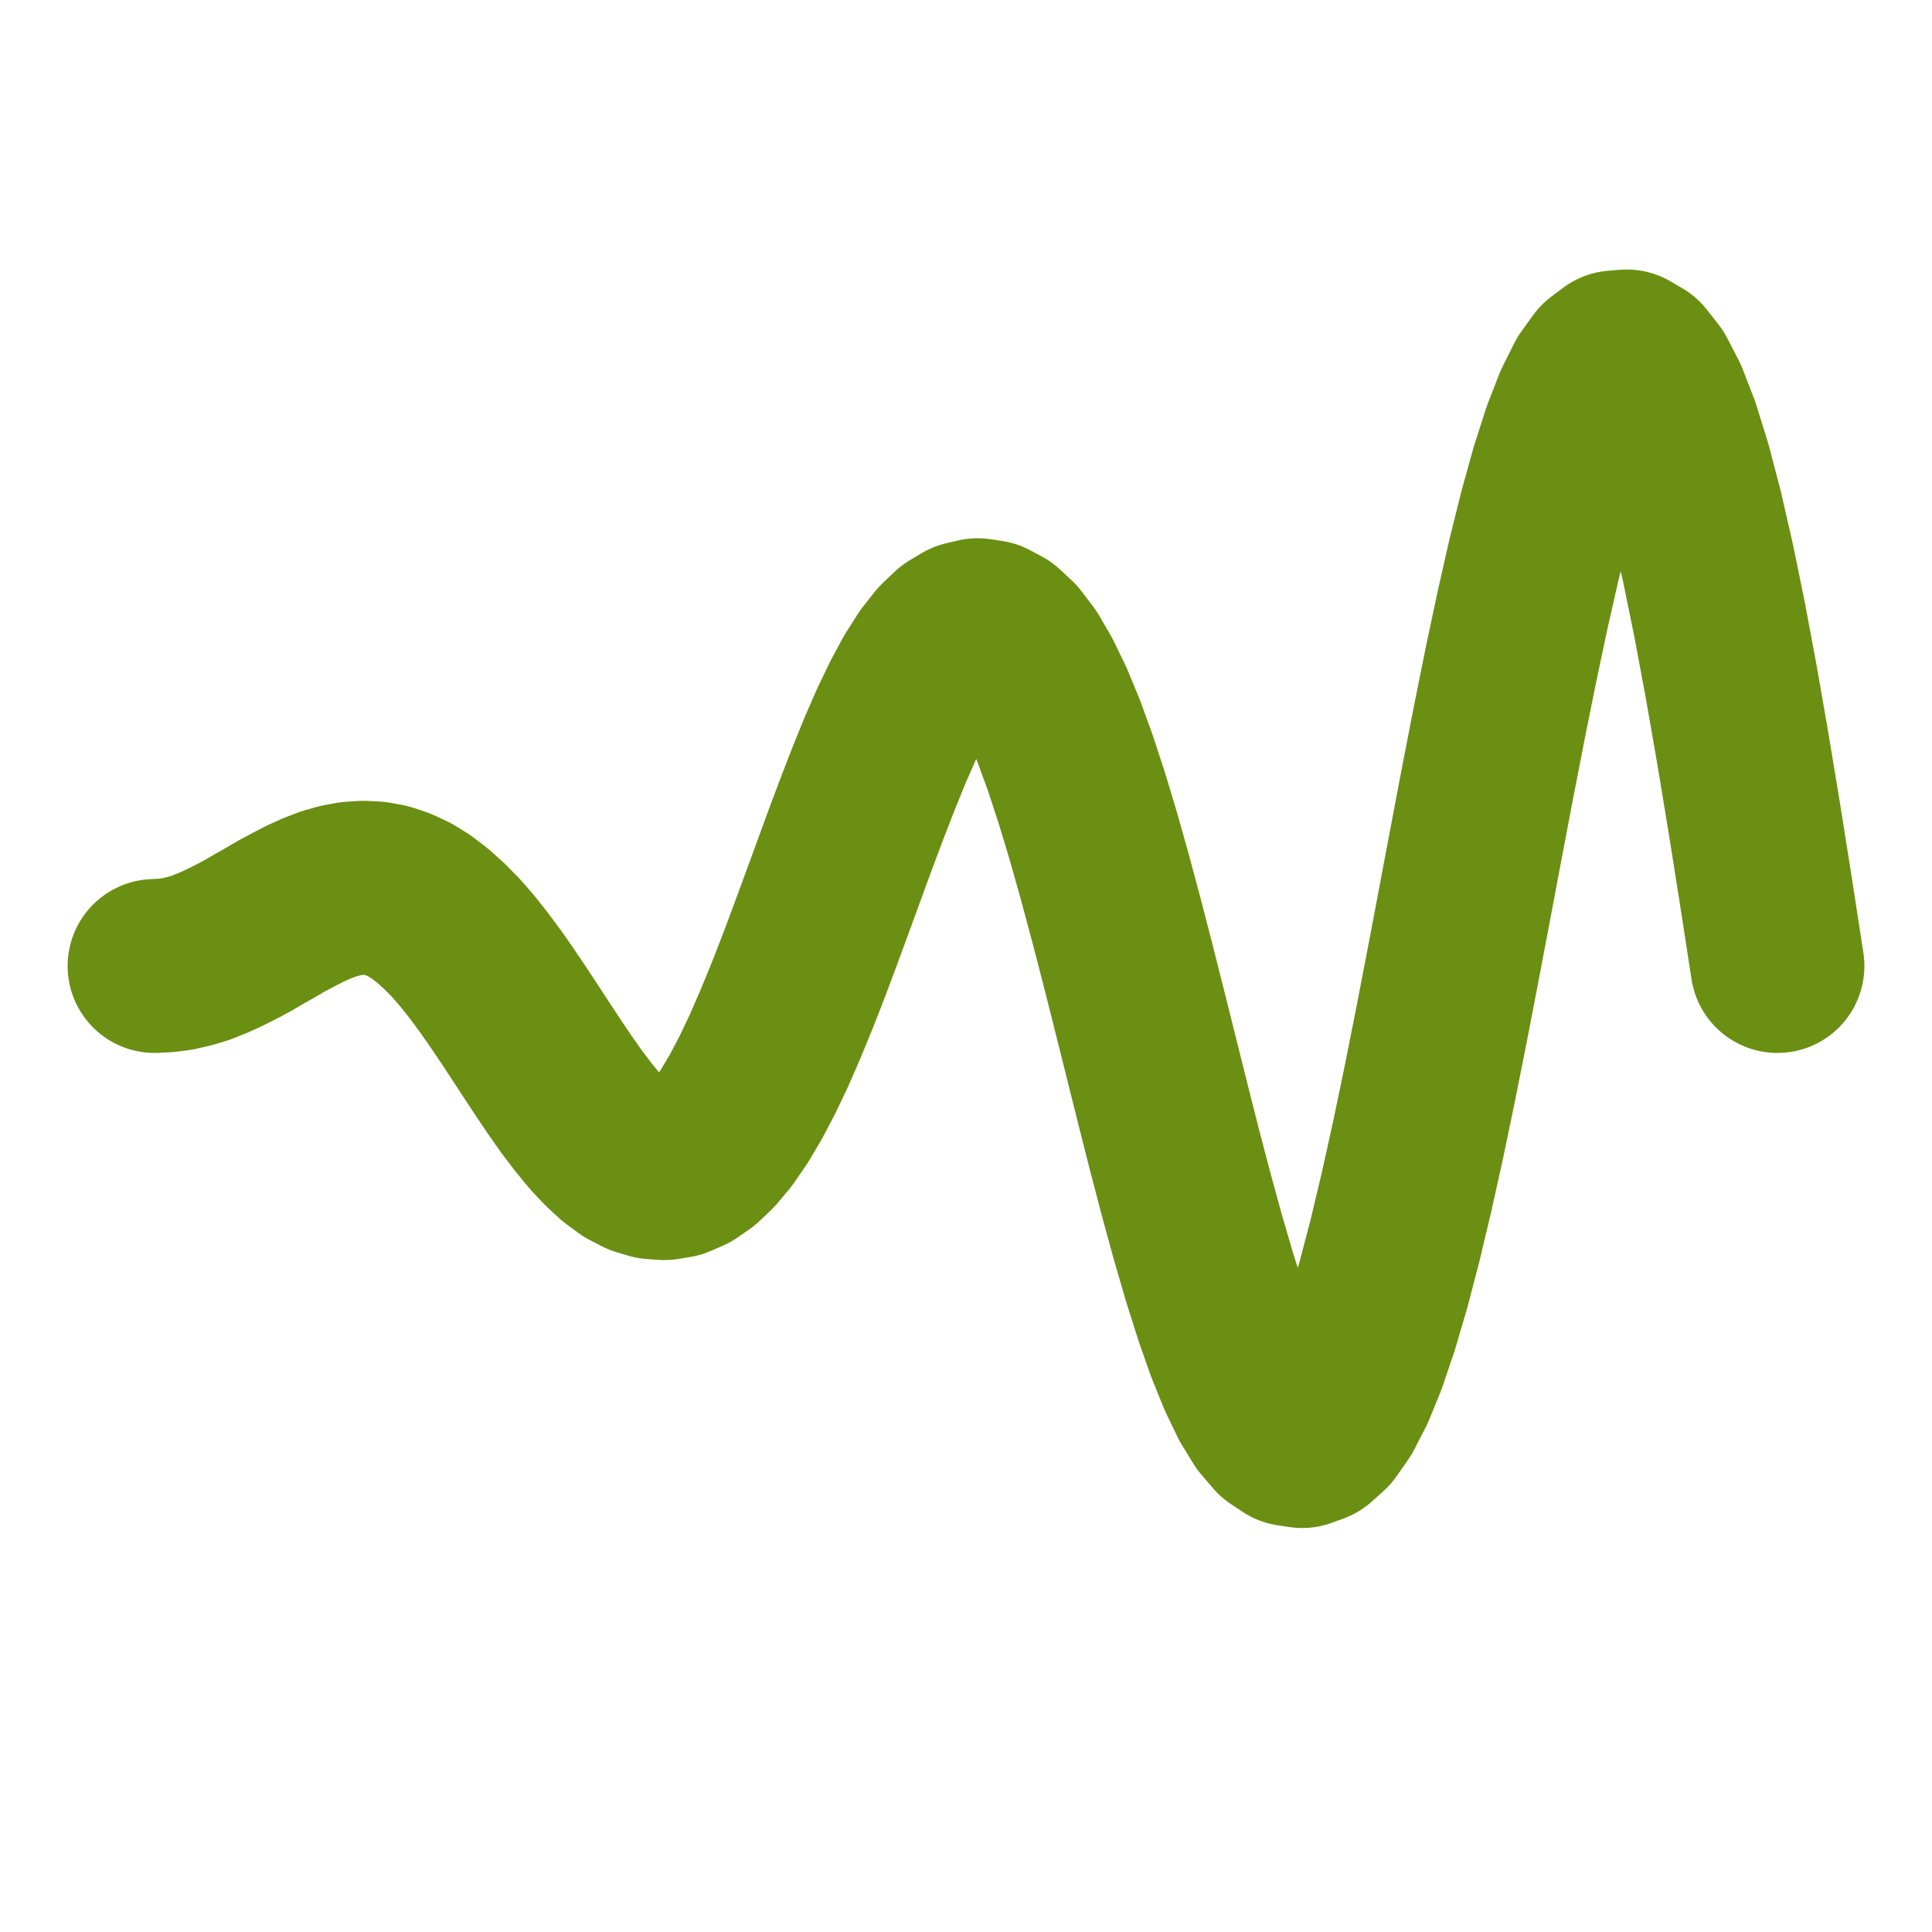
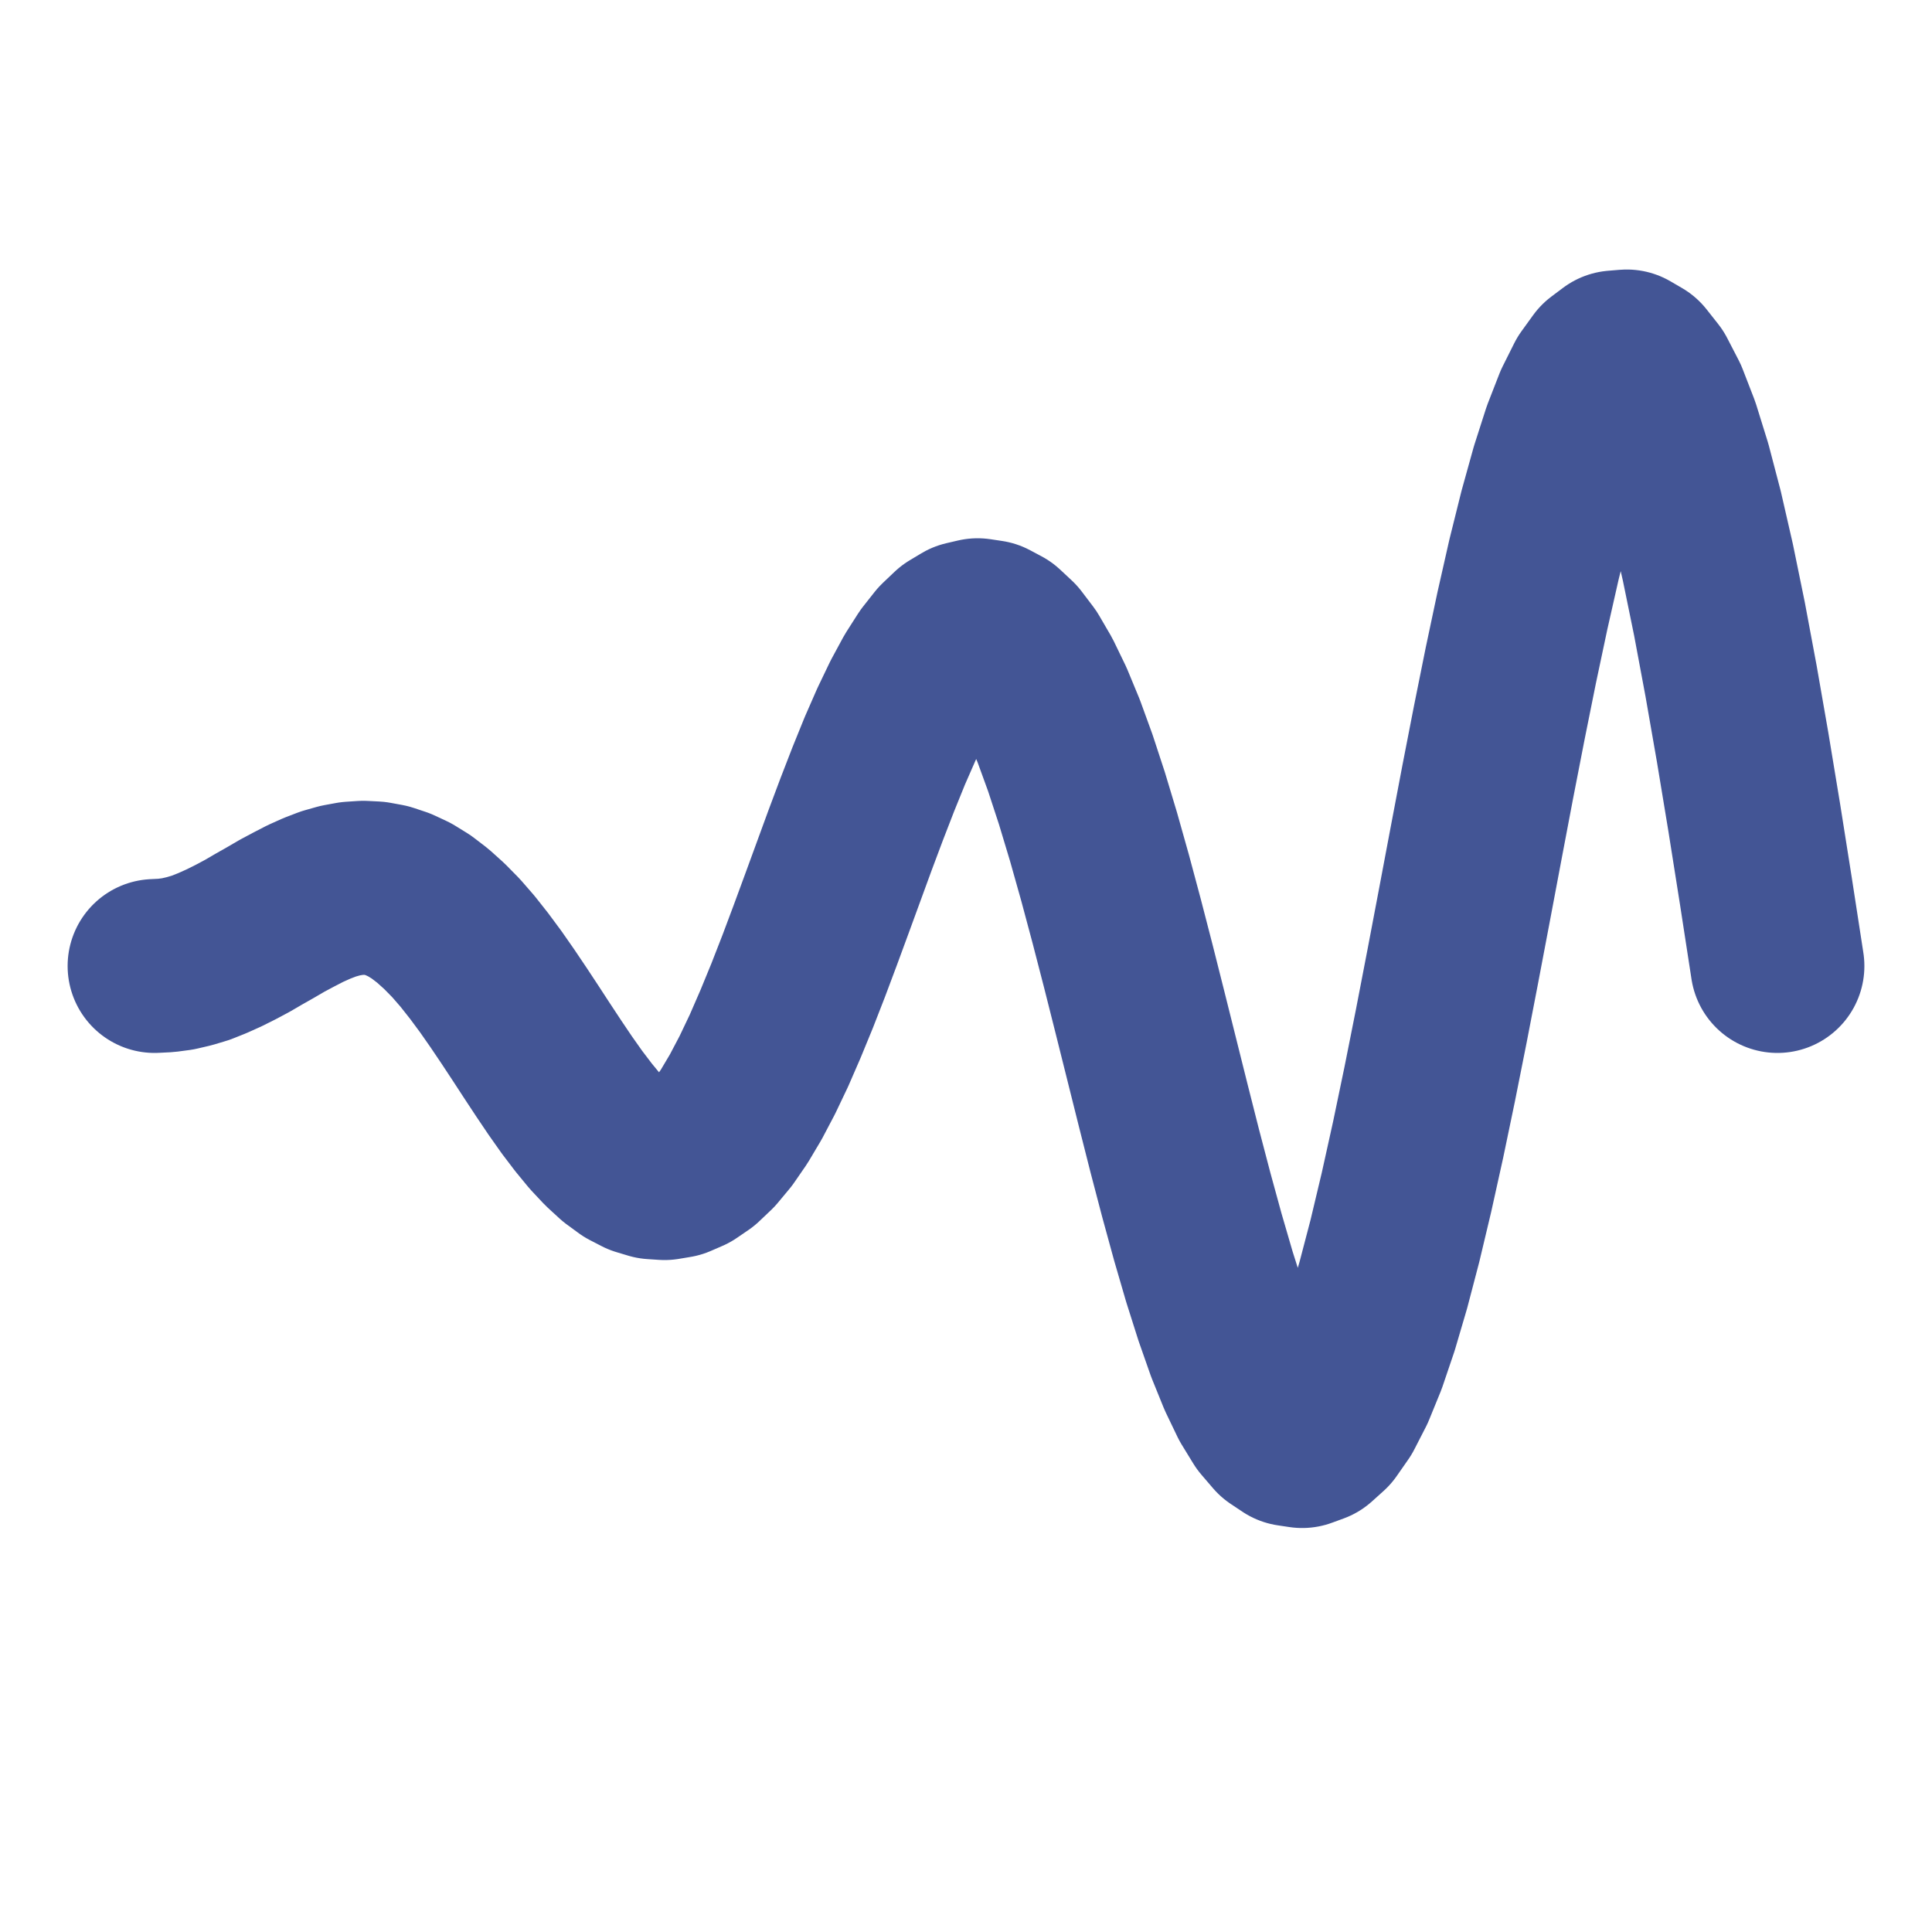
<svg xmlns="http://www.w3.org/2000/svg" width="256" height="256" viewBox="0 0 100 100" role="img" aria-label="Freestyle wave mark">
-   <polyline points="8.00,50.00 8.60,49.97 9.20,49.89 9.80,49.75 10.40,49.57 11.00,49.33 11.60,49.06 12.20,48.76 12.80,48.44 13.40,48.09 14.00,47.75 14.60,47.40 15.20,47.08 15.80,46.77 16.40,46.50 17.00,46.27 17.60,46.10 18.20,45.99 18.80,45.95 19.40,45.98 20.00,46.09 20.60,46.29 21.20,46.57 21.80,46.94 22.40,47.40 23.00,47.94 23.60,48.55 24.20,49.24 24.80,50.00 25.40,50.81 26.00,51.67 26.60,52.56 27.20,53.47 27.80,54.39 28.40,55.30 29.00,56.19 29.60,57.04 30.20,57.83 30.80,58.56 31.40,59.20 32.00,59.75 32.60,60.19 33.20,60.50 33.80,60.68 34.40,60.72 35.00,60.62 35.60,60.36 36.20,59.95 36.80,59.38 37.40,58.66 38.00,57.79 38.60,56.78 39.20,55.64 39.80,54.38 40.40,53.00 41.00,51.54 41.60,50.00 42.20,48.40 42.80,46.77 43.40,45.13 44.00,43.49 44.60,41.89 45.20,40.34 45.80,38.86 46.40,37.49 47.00,36.24 47.60,35.13 48.20,34.19 48.80,33.43 49.40,32.86 50.00,32.50 50.60,32.36 51.20,32.45 51.80,32.77 52.40,33.33 53.00,34.12 53.60,35.15 54.20,36.39 54.80,37.84 55.40,39.49 56.00,41.32 56.60,43.31 57.20,45.44 57.80,47.68 58.40,50.00 59.00,52.38 59.60,54.78 60.20,57.18 60.80,59.55 61.40,61.84 62.00,64.03 62.60,66.09 63.20,67.98 63.80,69.69 64.40,71.17 65.00,72.42 65.60,73.40 66.20,74.10 66.80,74.50 67.40,74.59 68.00,74.37 68.60,73.83 69.20,72.97 69.80,71.80 70.40,70.33 71.00,68.56 71.60,66.52 72.20,64.23 72.80,61.71 73.40,59.00 74.00,56.12 74.60,53.11 75.20,50.00 75.80,46.84 76.40,43.66 77.00,40.50 77.60,37.42 78.20,34.44 78.80,31.61 79.40,28.96 80.00,26.55 80.60,24.39 81.20,22.52 81.80,20.98 82.40,19.78 83.00,18.95 83.60,18.50 84.20,18.45 84.80,18.80 85.40,19.56 86.00,20.72 86.60,22.27 87.20,24.20 87.80,26.49 88.40,29.11 89.00,32.04 89.60,35.25 90.20,38.69 90.80,42.32 91.40,46.11 92.00,50.00" fill="none" stroke="#6B8F12" stroke-width="9" stroke-linecap="round" stroke-linejoin="round" />
+   <polyline points="8.00,50.00 8.60,49.97 9.20,49.89 9.80,49.75 10.40,49.57 11.00,49.33 11.60,49.06 12.20,48.76 12.80,48.44 13.40,48.09 14.00,47.75 14.60,47.40 15.20,47.08 15.80,46.77 16.40,46.50 17.00,46.27 17.60,46.10 18.20,45.99 18.80,45.95 19.40,45.98 20.00,46.09 20.60,46.29 21.20,46.57 21.80,46.94 22.40,47.40 23.00,47.94 23.60,48.55 24.20,49.24 24.80,50.00 25.40,50.81 26.00,51.67 26.60,52.56 27.20,53.47 27.80,54.39 28.40,55.30 29.00,56.19 29.60,57.04 30.20,57.83 30.80,58.56 31.40,59.20 32.00,59.75 32.60,60.19 33.20,60.50 33.80,60.68 34.40,60.72 35.00,60.62 35.60,60.36 36.20,59.95 36.80,59.38 37.40,58.66 38.00,57.79 38.60,56.78 39.20,55.64 39.80,54.38 40.40,53.00 41.00,51.54 41.60,50.00 42.20,48.40 42.80,46.77 43.40,45.13 44.00,43.49 44.60,41.89 45.20,40.34 45.80,38.86 46.40,37.49 47.00,36.24 47.60,35.13 48.20,34.19 48.80,33.43 49.40,32.86 50.00,32.50 50.60,32.36 51.20,32.45 51.80,32.77 52.40,33.33 53.00,34.12 53.60,35.15 54.20,36.39 54.80,37.84 55.40,39.49 56.00,41.32 56.60,43.31 57.20,45.44 57.80,47.68 58.40,50.00 59.00,52.38 59.60,54.78 60.20,57.18 60.80,59.55 61.40,61.84 62.00,64.03 62.60,66.09 63.20,67.98 63.80,69.69 64.40,71.17 65.00,72.42 65.60,73.40 66.20,74.10 66.80,74.50 67.40,74.59 68.00,74.37 68.60,73.83 69.20,72.97 69.80,71.80 70.40,70.33 71.00,68.56 71.60,66.52 72.20,64.23 72.80,61.71 73.40,59.00 74.00,56.12 74.60,53.11 75.20,50.00 75.80,46.84 76.40,43.66 77.00,40.50 77.60,37.42 78.20,34.44 78.80,31.61 79.40,28.96 80.00,26.55 80.60,24.39 81.20,22.52 81.80,20.98 82.40,19.78 83.00,18.95 83.60,18.50 84.20,18.45 84.80,18.80 85.40,19.56 86.00,20.72 86.60,22.27 87.20,24.20 87.80,26.49 88.40,29.11 89.00,32.04 89.60,35.25 90.20,38.69 90.80,42.32 91.40,46.11 92.00,50.00" fill="none" stroke="#435595" stroke-width="9" stroke-linecap="round" stroke-linejoin="round" />
</svg>
